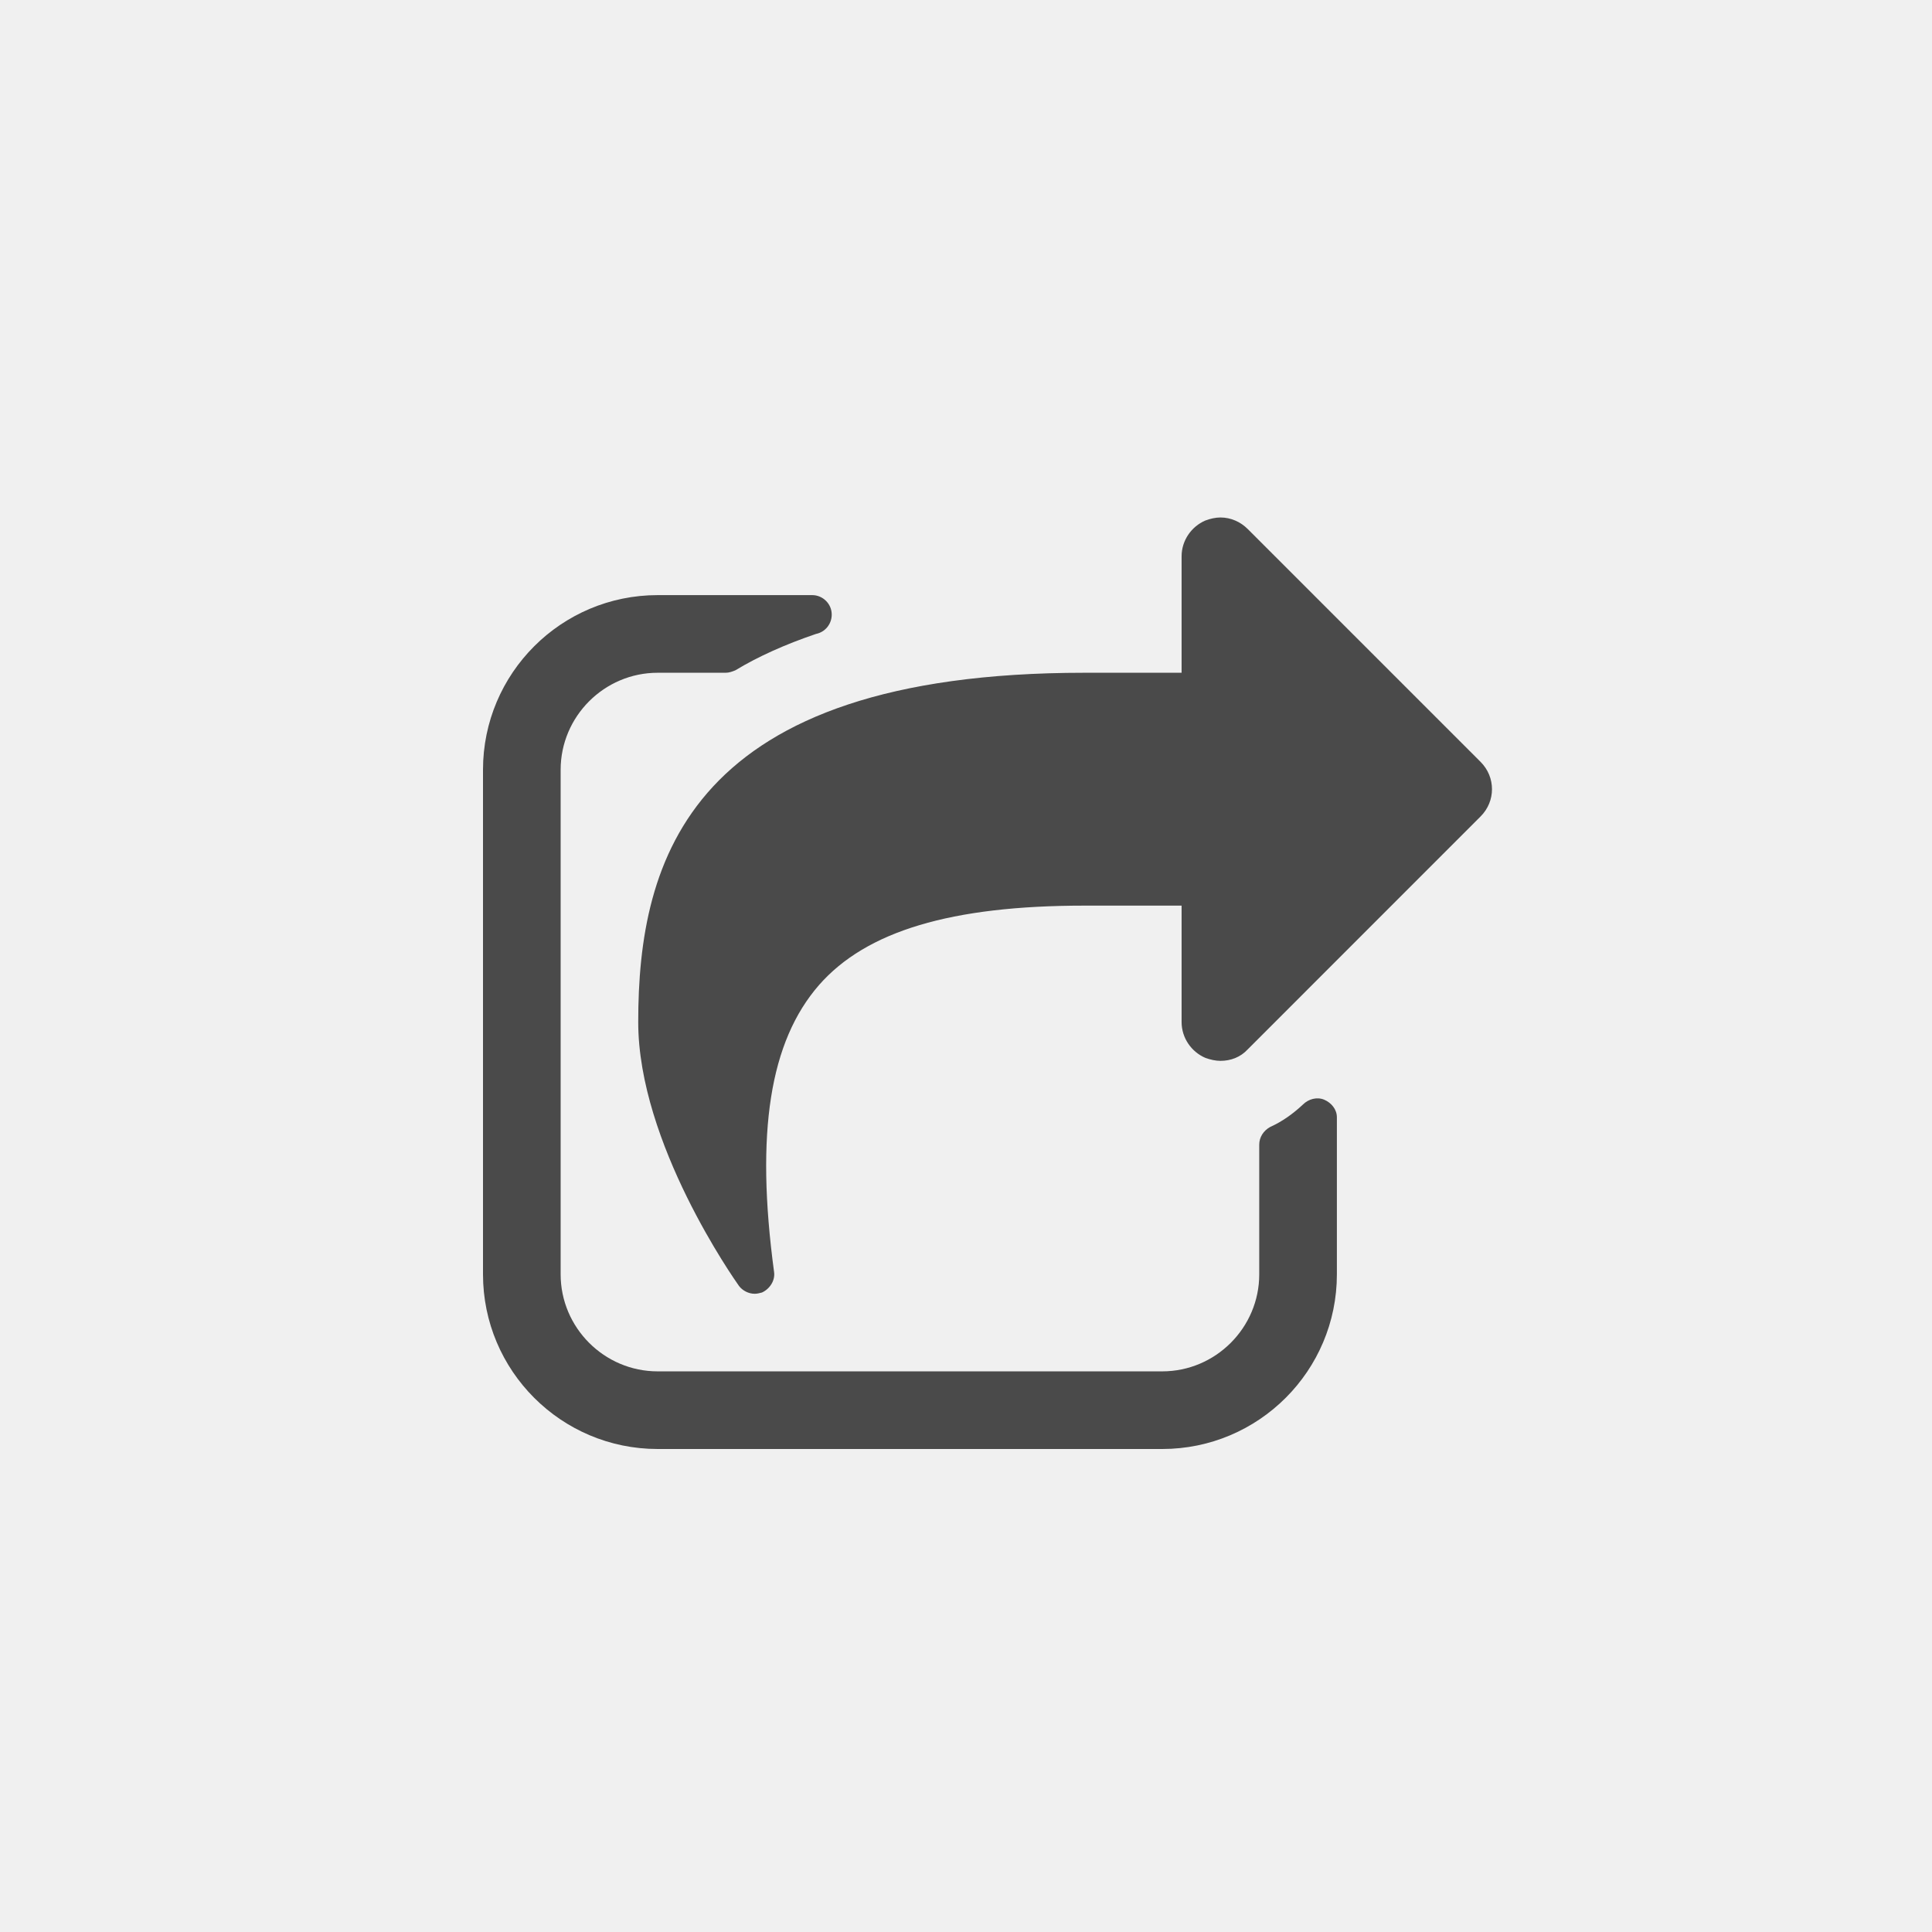
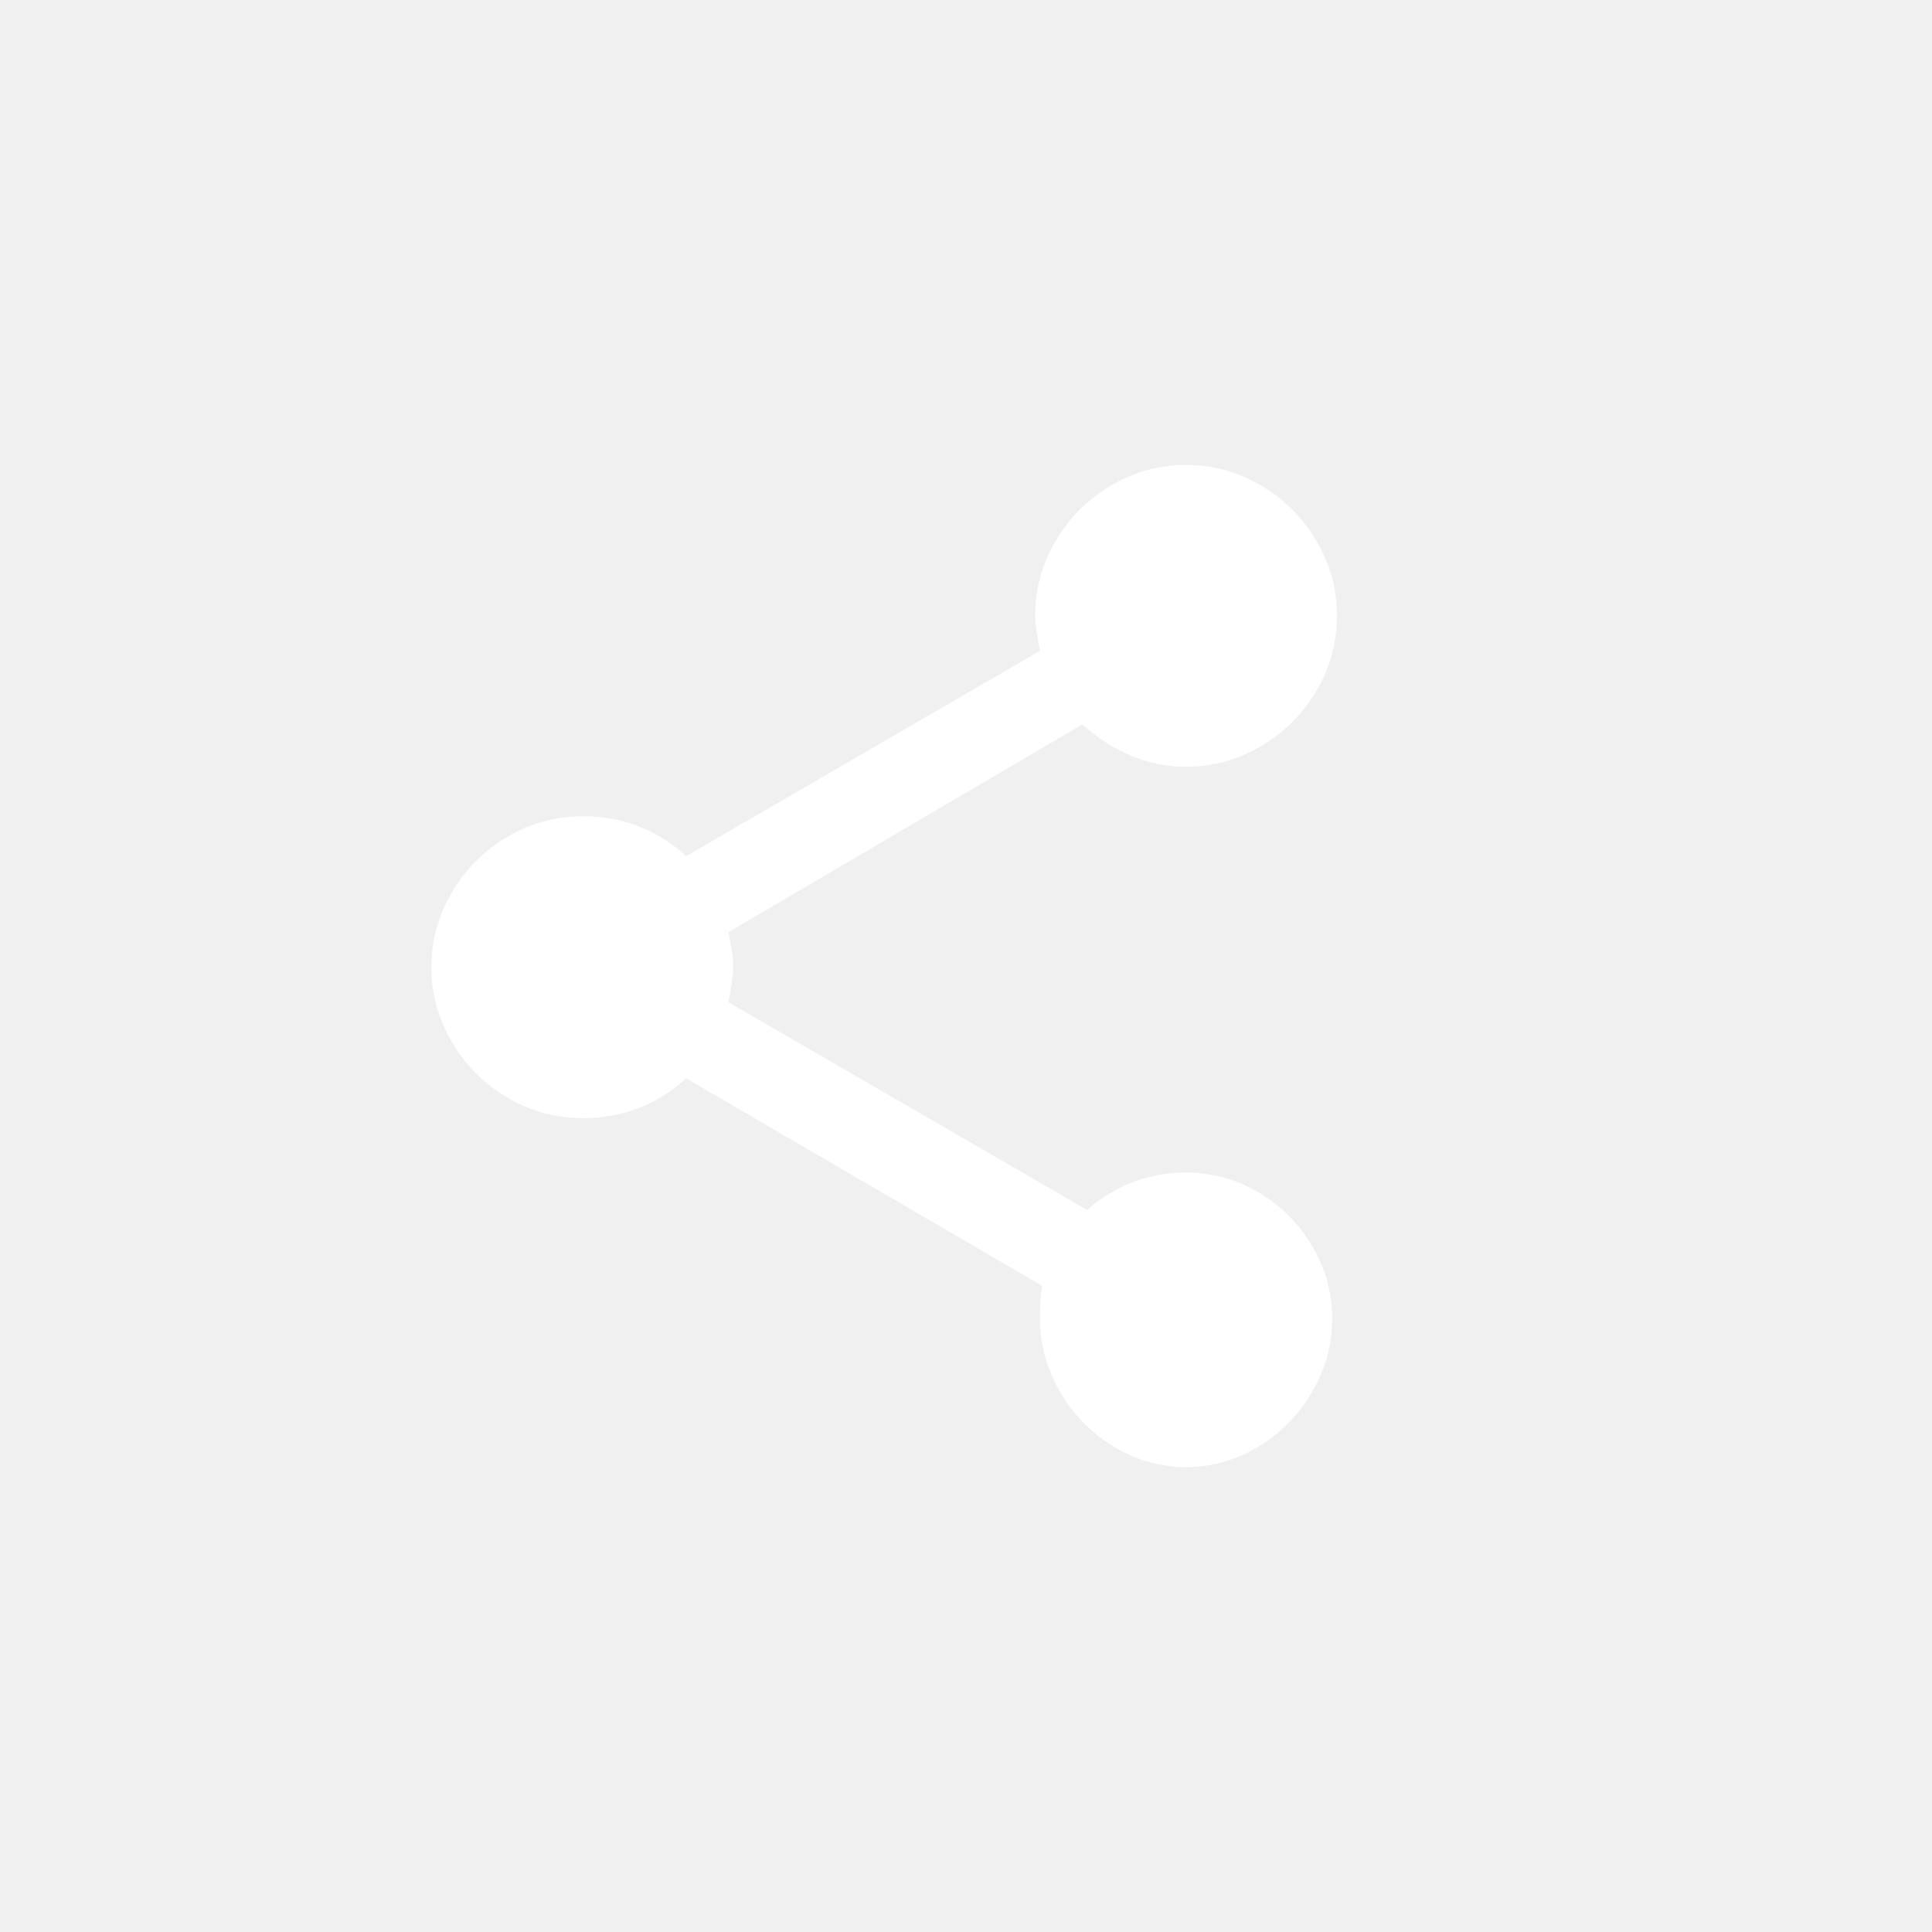
<svg xmlns="http://www.w3.org/2000/svg" width="32px" height="32px" viewBox="0 0 32 32" version="1.1">
-   <defs />
  <g id="icon-share" stroke="none" stroke-width="1" fill="none" fill-rule="evenodd">
-     <path d="M22.143,18.506 L22.143,21.107 C22.143,22.704 20.847,24 19.25,24 L10.893,24 C9.296,24 8,22.704 8,21.107 L8,12.75 C8,11.153 9.296,9.857 10.893,9.857 L13.454,9.857 C13.625,9.857 13.776,9.998 13.776,10.179 C13.776,10.339 13.665,10.47 13.515,10.5 C13.012,10.671 12.56,10.872 12.179,11.103 C12.128,11.123 12.078,11.143 12.018,11.143 L10.893,11.143 C10.009,11.143 9.286,11.866 9.286,12.75 L9.286,21.107 C9.286,21.991 10.009,22.714 10.893,22.714 L19.25,22.714 C20.134,22.714 20.857,21.991 20.857,21.107 L20.857,18.958 C20.857,18.837 20.927,18.727 21.038,18.666 C21.239,18.576 21.42,18.445 21.58,18.295 C21.671,18.204 21.811,18.164 21.932,18.214 C22.052,18.265 22.143,18.375 22.143,18.506 Z M24.523,13.523 L20.666,17.381 C20.546,17.511 20.385,17.571 20.214,17.571 C20.134,17.571 20.044,17.551 19.963,17.521 C19.732,17.421 19.571,17.19 19.571,16.929 L19.571,15 L17.964,15 C15.754,15 14.348,15.422 13.565,16.316 C12.751,17.25 12.51,18.757 12.821,21.067 C12.842,21.208 12.751,21.348 12.621,21.408 C12.58,21.419 12.54,21.429 12.5,21.429 C12.4,21.429 12.299,21.378 12.239,21.298 C12.169,21.198 10.571,18.937 10.571,16.929 C10.571,14.237 11.415,11.143 17.964,11.143 L19.571,11.143 L19.571,9.214 C19.571,8.953 19.732,8.722 19.963,8.622 C20.044,8.591 20.134,8.571 20.214,8.571 C20.385,8.571 20.546,8.642 20.666,8.762 L24.523,12.619 C24.775,12.871 24.775,13.272 24.523,13.523 Z" id="share-square-o---FontAwesome" fill="#4A4A4A" />
+     <path d="M19.645,19.42 C20.071,19.42 20.471,19.53 20.845,19.75 C21.218,19.97 21.515,20.267 21.735,20.64 C21.955,21.013 22.065,21.413 22.065,21.84 C22.065,22.267 21.955,22.67 21.735,23.05 C21.515,23.43 21.218,23.733 20.845,23.96 C20.471,24.187 20.071,24.3 19.645,24.3 C19.218,24.3 18.818,24.187 18.445,23.96 C18.071,23.733 17.775,23.43 17.555,23.05 C17.335,22.67 17.225,22.267 17.225,21.84 C17.225,21.573 17.238,21.393 17.265,21.3 L11.365,17.86 C10.885,18.3 10.311,18.52 9.645,18.52 C9.205,18.52 8.791,18.407 8.405,18.18 C8.018,17.953 7.711,17.647 7.485,17.26 C7.258,16.873 7.145,16.46 7.145,16.02 C7.145,15.58 7.258,15.167 7.485,14.78 C7.711,14.393 8.018,14.087 8.405,13.86 C8.791,13.633 9.205,13.52 9.645,13.52 C10.311,13.52 10.885,13.74 11.365,14.18 L17.225,10.78 C17.171,10.513 17.145,10.32 17.145,10.2 C17.145,9.76 17.258,9.347 17.485,8.96 C17.711,8.573 18.018,8.267 18.405,8.04 C18.791,7.813 19.205,7.7 19.645,7.7 C20.085,7.7 20.498,7.813 20.885,8.04 C21.271,8.267 21.578,8.573 21.805,8.96 C22.031,9.347 22.145,9.76 22.145,10.2 C22.145,10.64 22.031,11.053 21.805,11.44 C21.578,11.827 21.271,12.133 20.885,12.36 C20.498,12.587 20.085,12.7 19.645,12.7 C19.031,12.7 18.458,12.467 17.925,12 L12.065,15.44 C12.118,15.68 12.145,15.867 12.145,16 C12.145,16.133 12.118,16.333 12.065,16.6 L18.005,20.04 C18.485,19.627 19.031,19.42 19.645,19.42 Z" id="share---material" fill="#fff">
+ 		</path>
  </g>
</svg>
